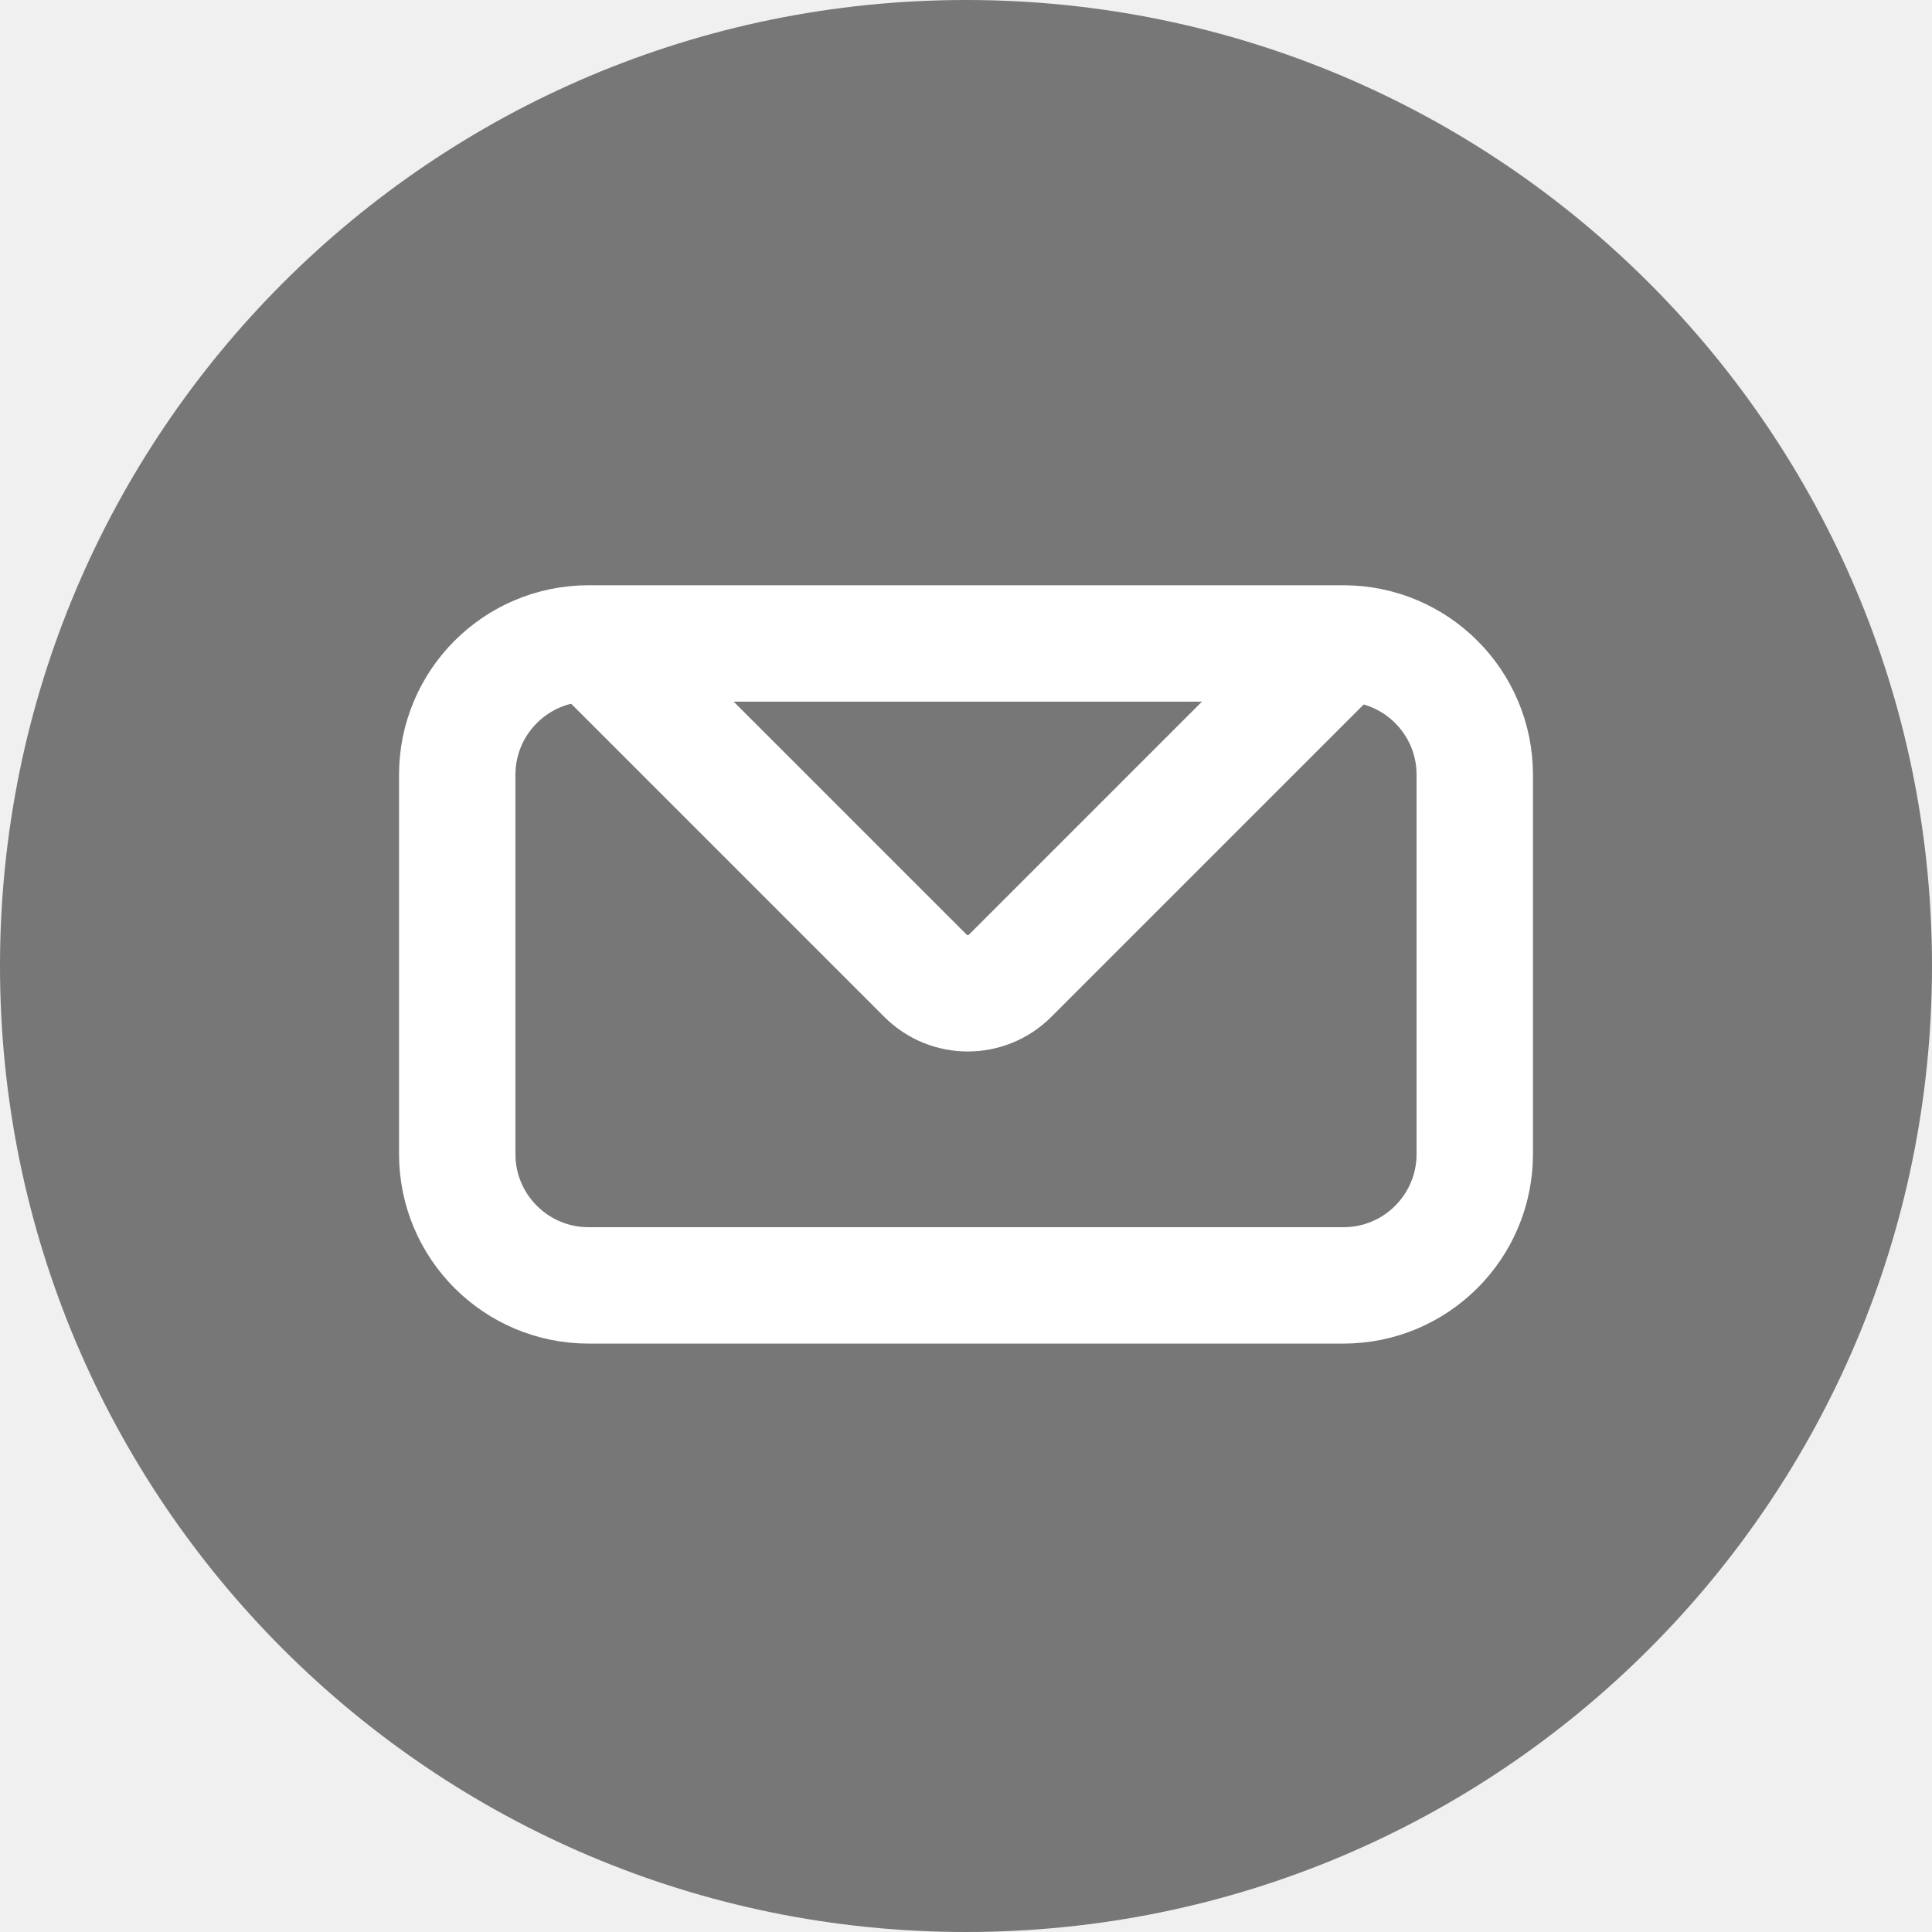
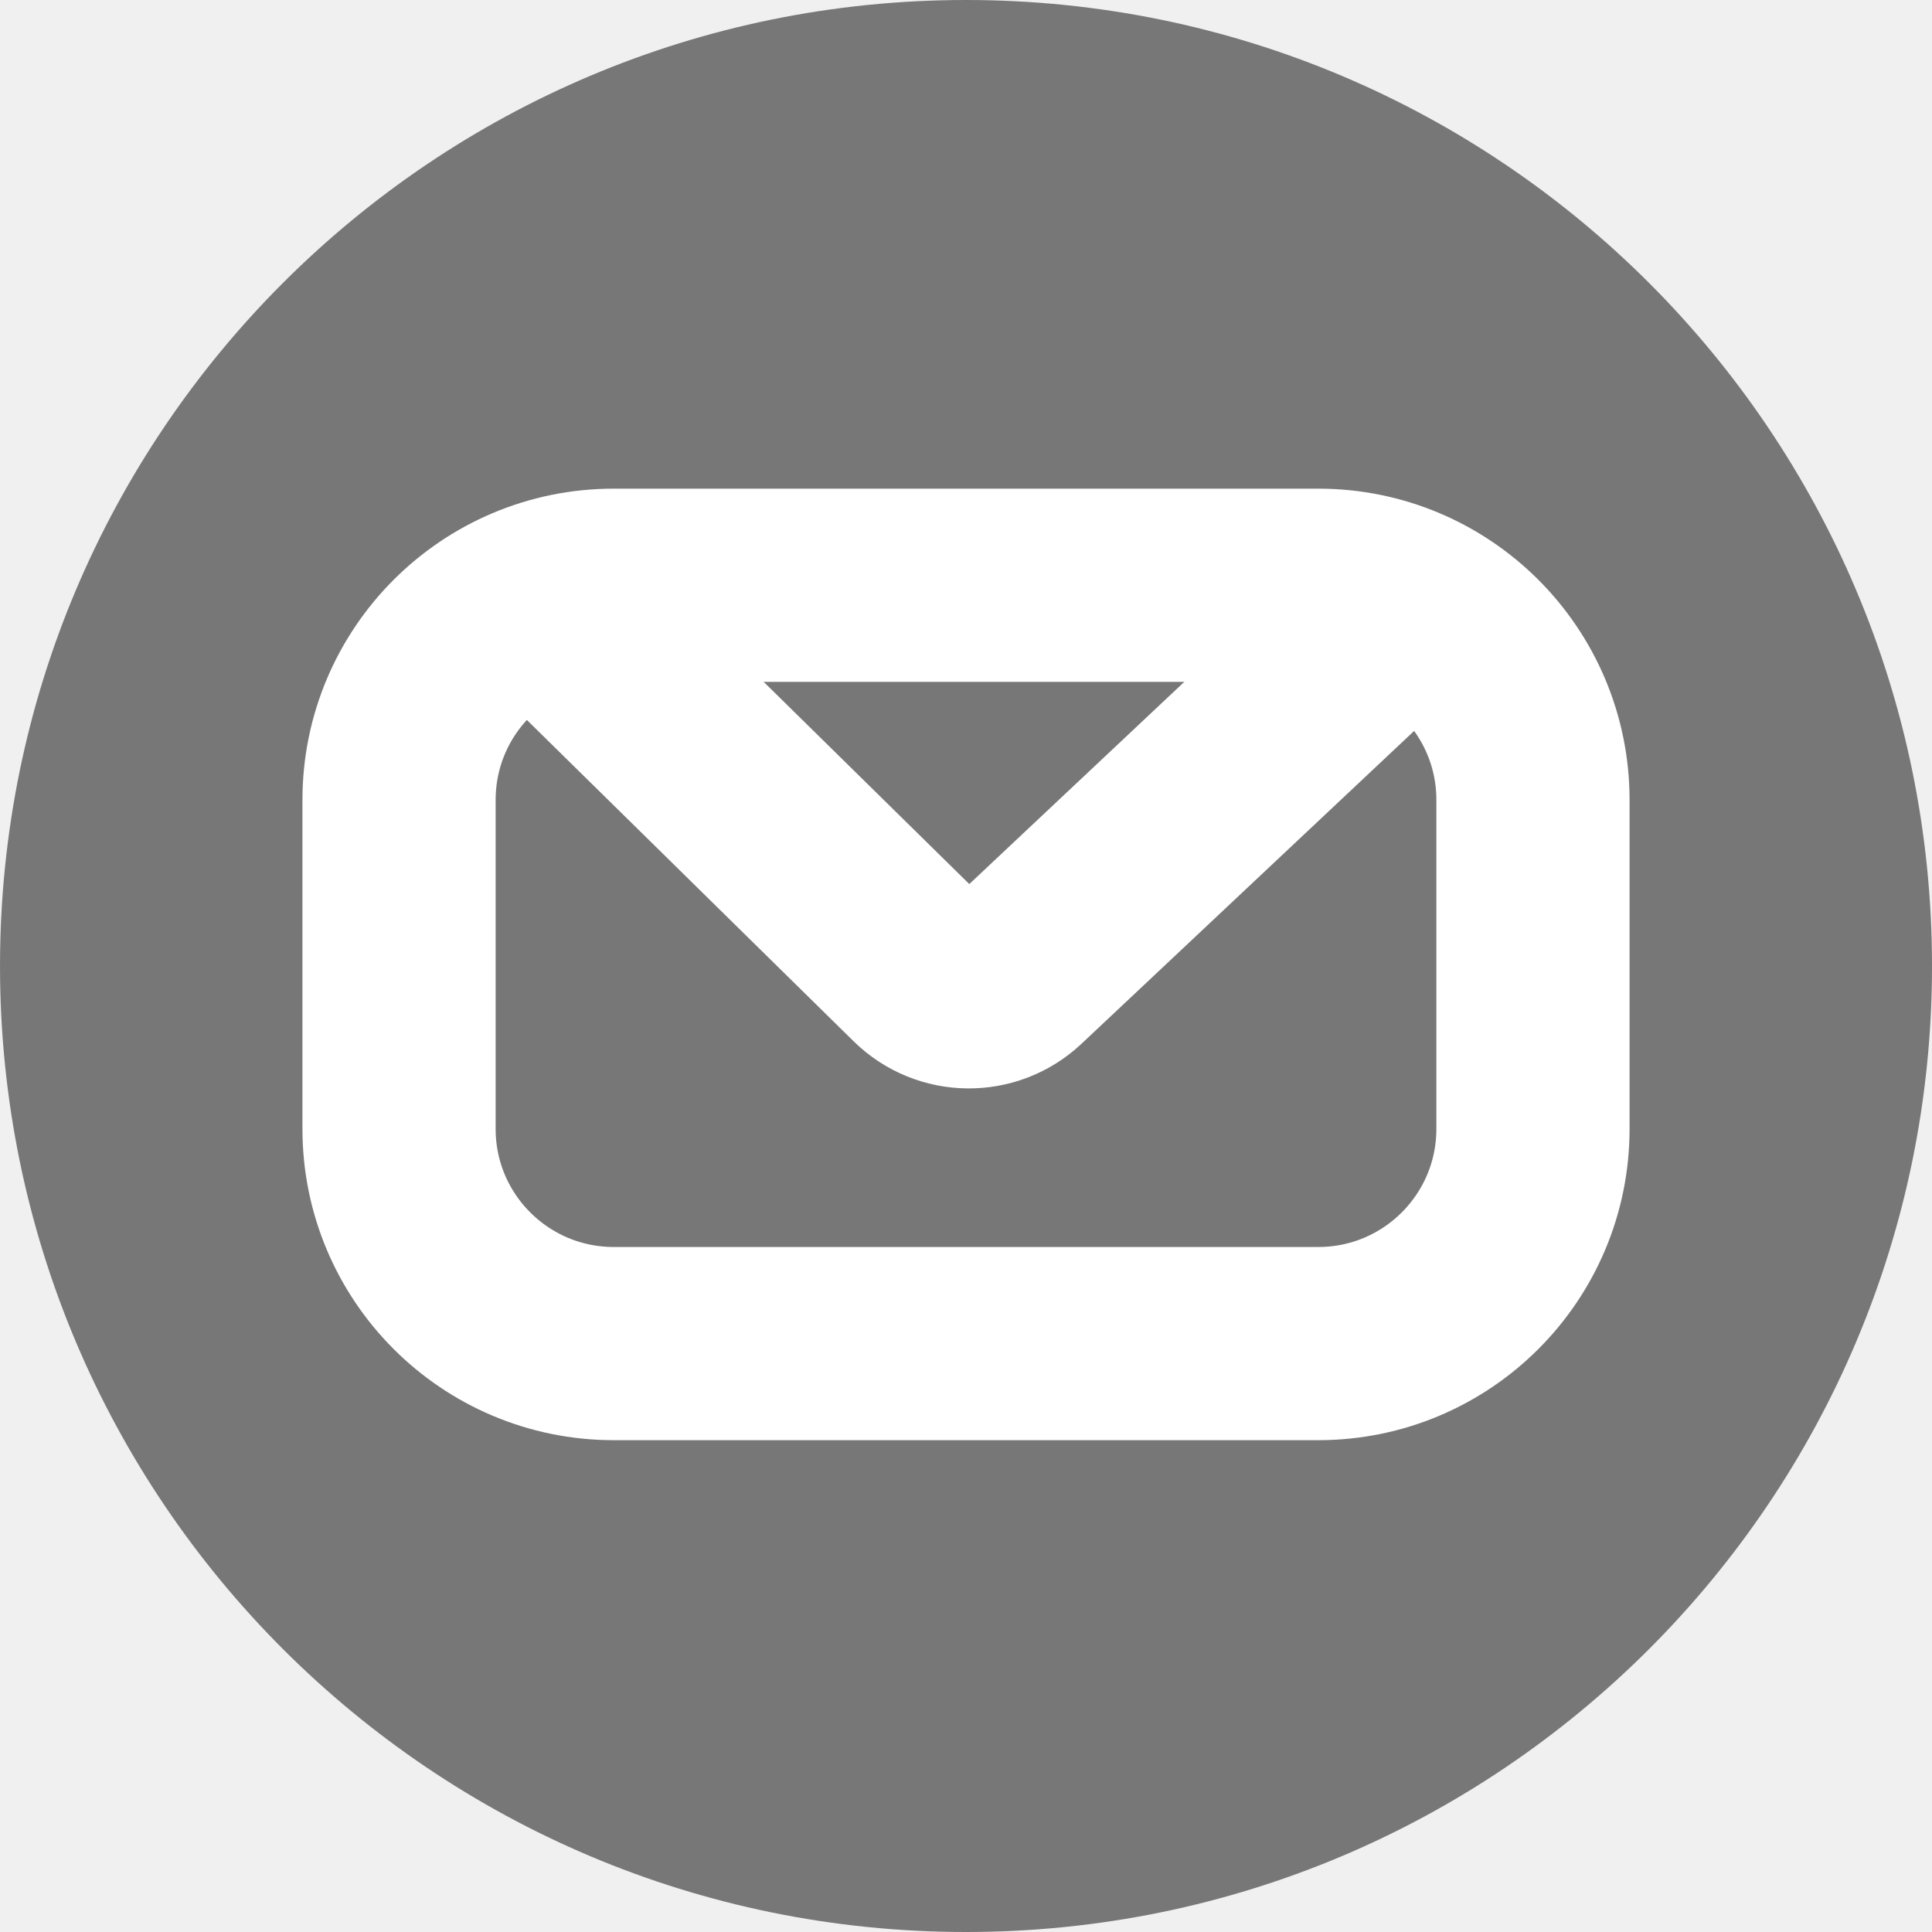
- <svg xmlns="http://www.w3.org/2000/svg" width="581" height="581" viewBox="0 0 581 581" fill="none">
+ <svg xmlns="http://www.w3.org/2000/svg" width="160" height="160" viewBox="0 0 160 160" fill="none">
  <g clip-path="url(#clip0_535_234)">
-     <rect width="581" height="581" rx="290.5" fill="#777777" />
-     <rect x="137.5" y="193.5" width="306" height="193.05" rx="39.5" stroke="white" stroke-width="35" />
-     <path d="M182.391 197.514L278.31 293.433C285.339 300.462 296.736 300.462 303.766 293.433L399.684 197.514" stroke="white" stroke-width="35" />
+     <rect x="0.001" width="160" height="160" rx="80" fill="#777777" />
+     <rect x="33.047" y="48.468" width="93.907" height="62.802" rx="17.78" stroke="white" stroke-width="16" />
+     <path d="M43.73 48.5L76.299 80.527C78.449 82.641 81.885 82.68 84.082 80.614L118.229 48.5" stroke="white" stroke-width="16" />
  </g>
  <defs>
    <clipPath id="clip0_535_234">
-       <rect width="581" height="581" fill="white" />
+       <rect width="160" height="160" fill="white" />
    </clipPath>
  </defs>
</svg>
